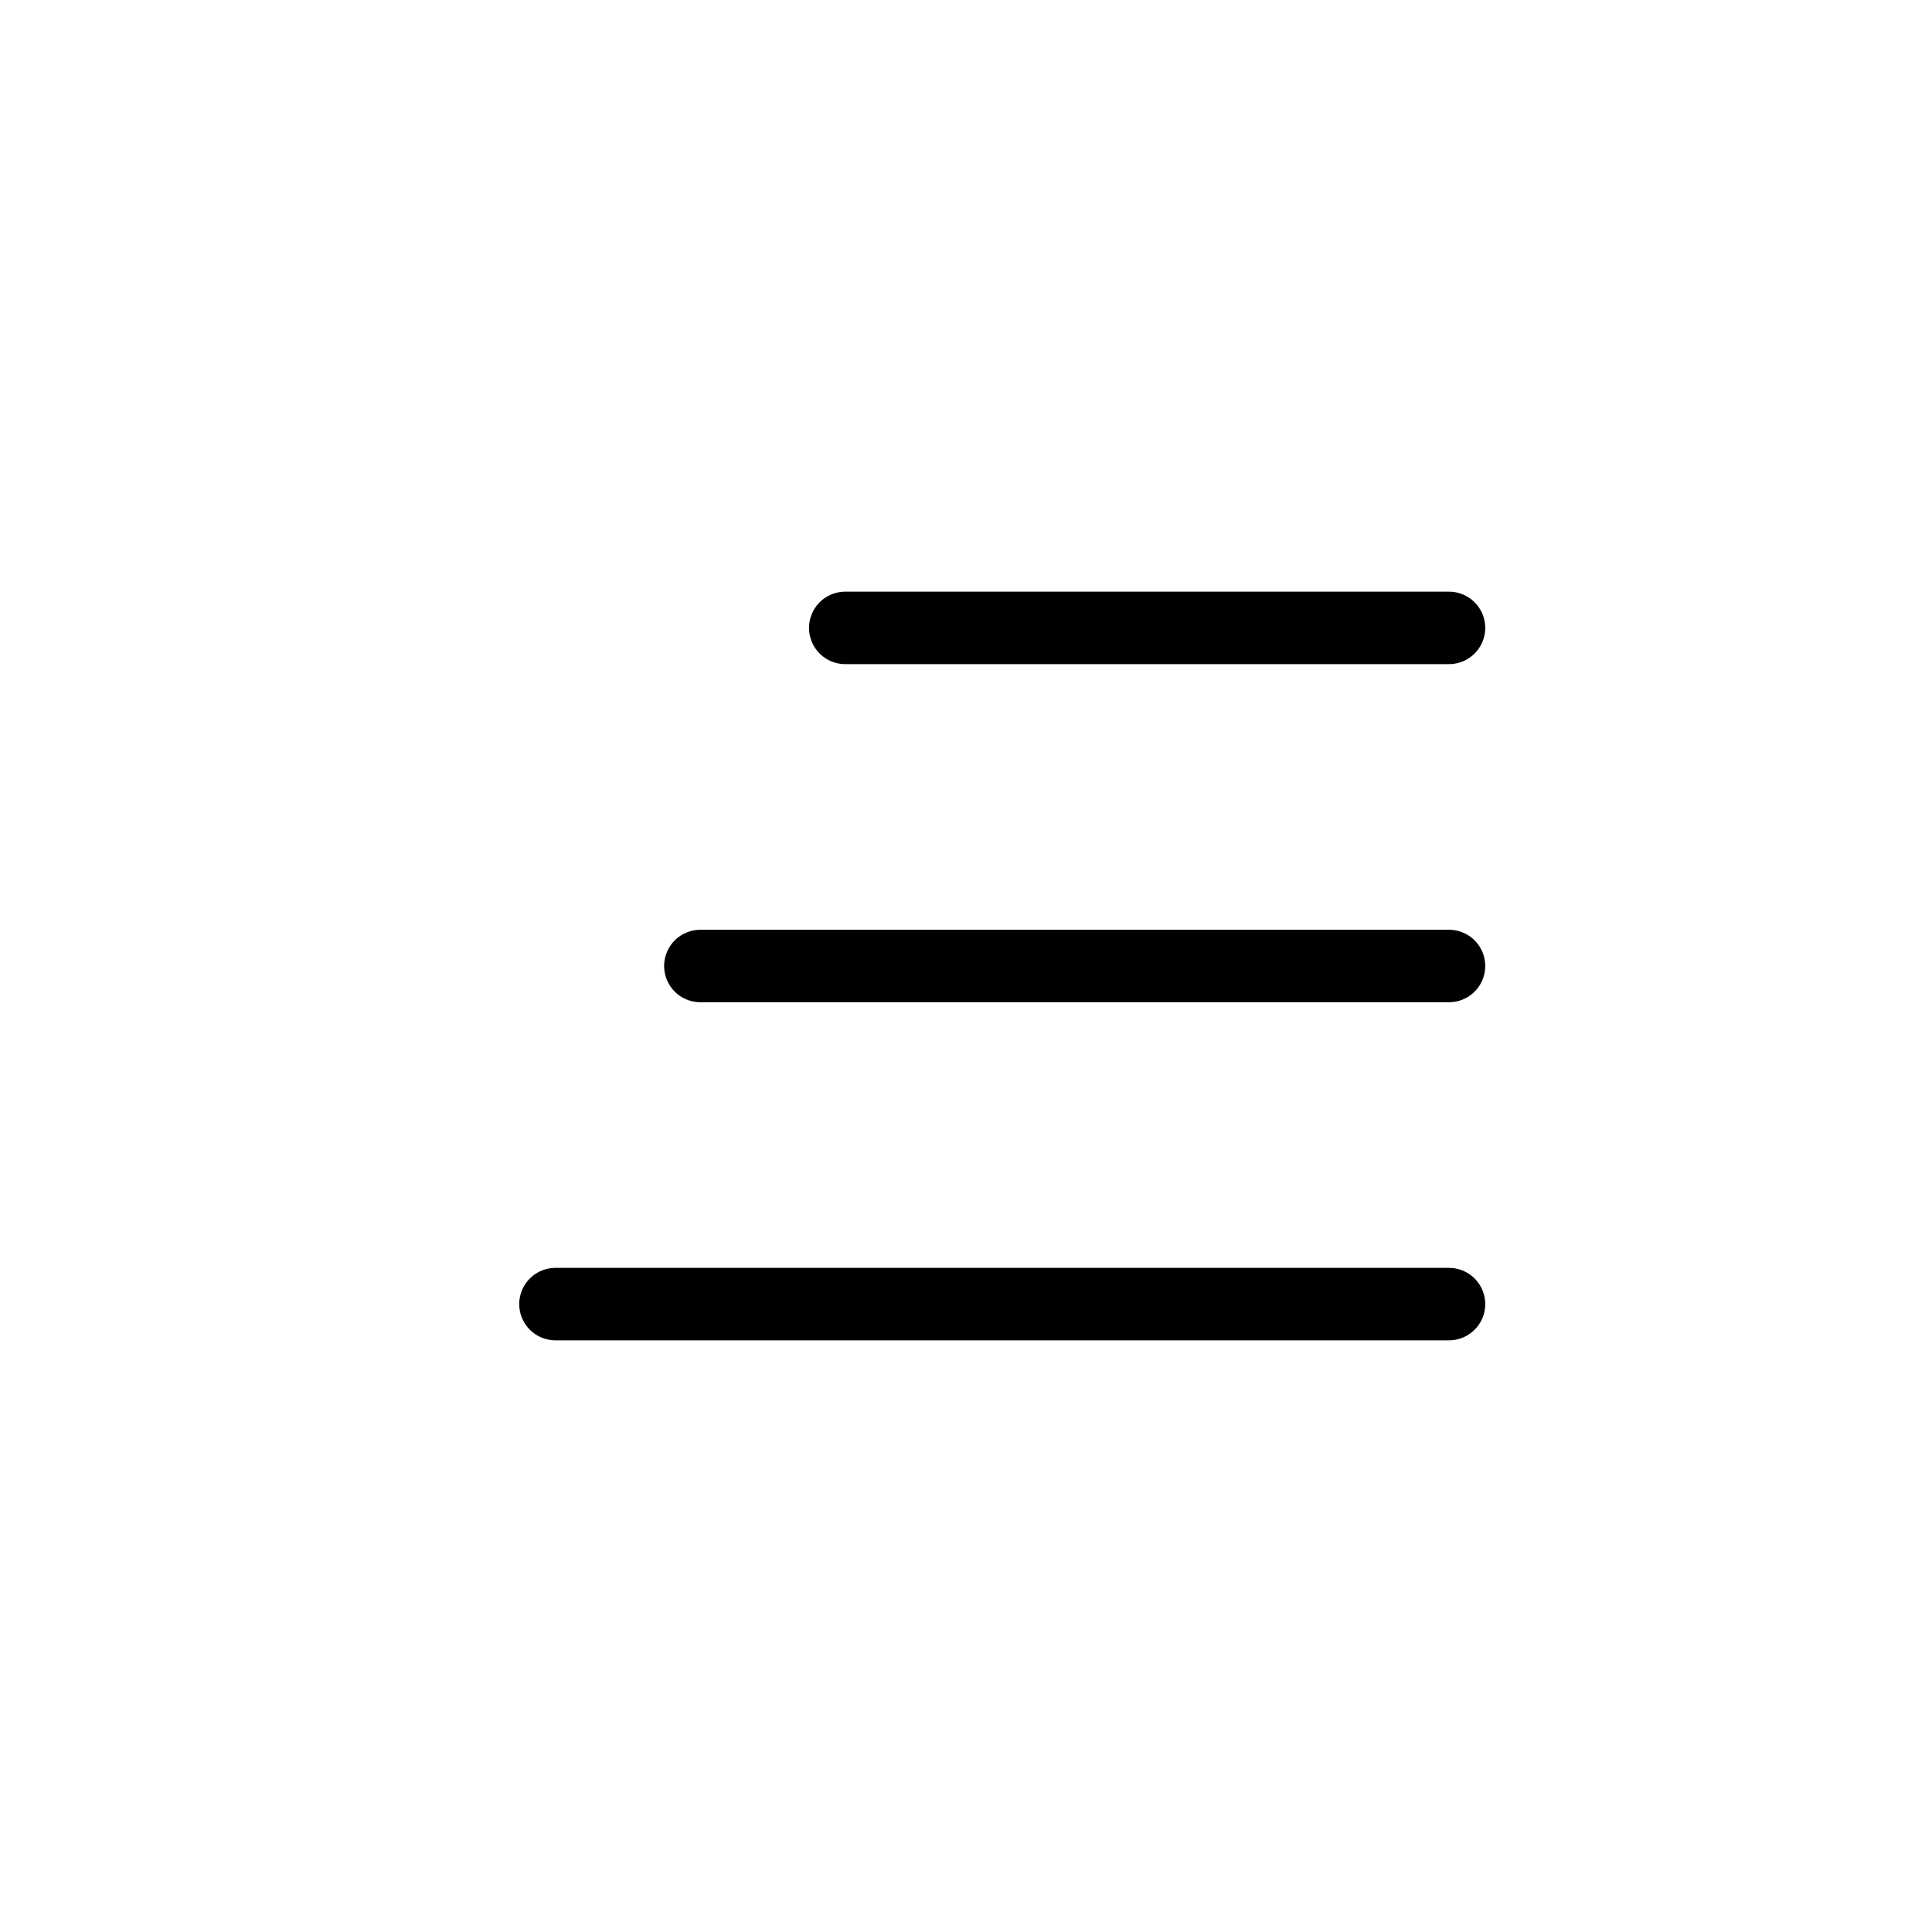
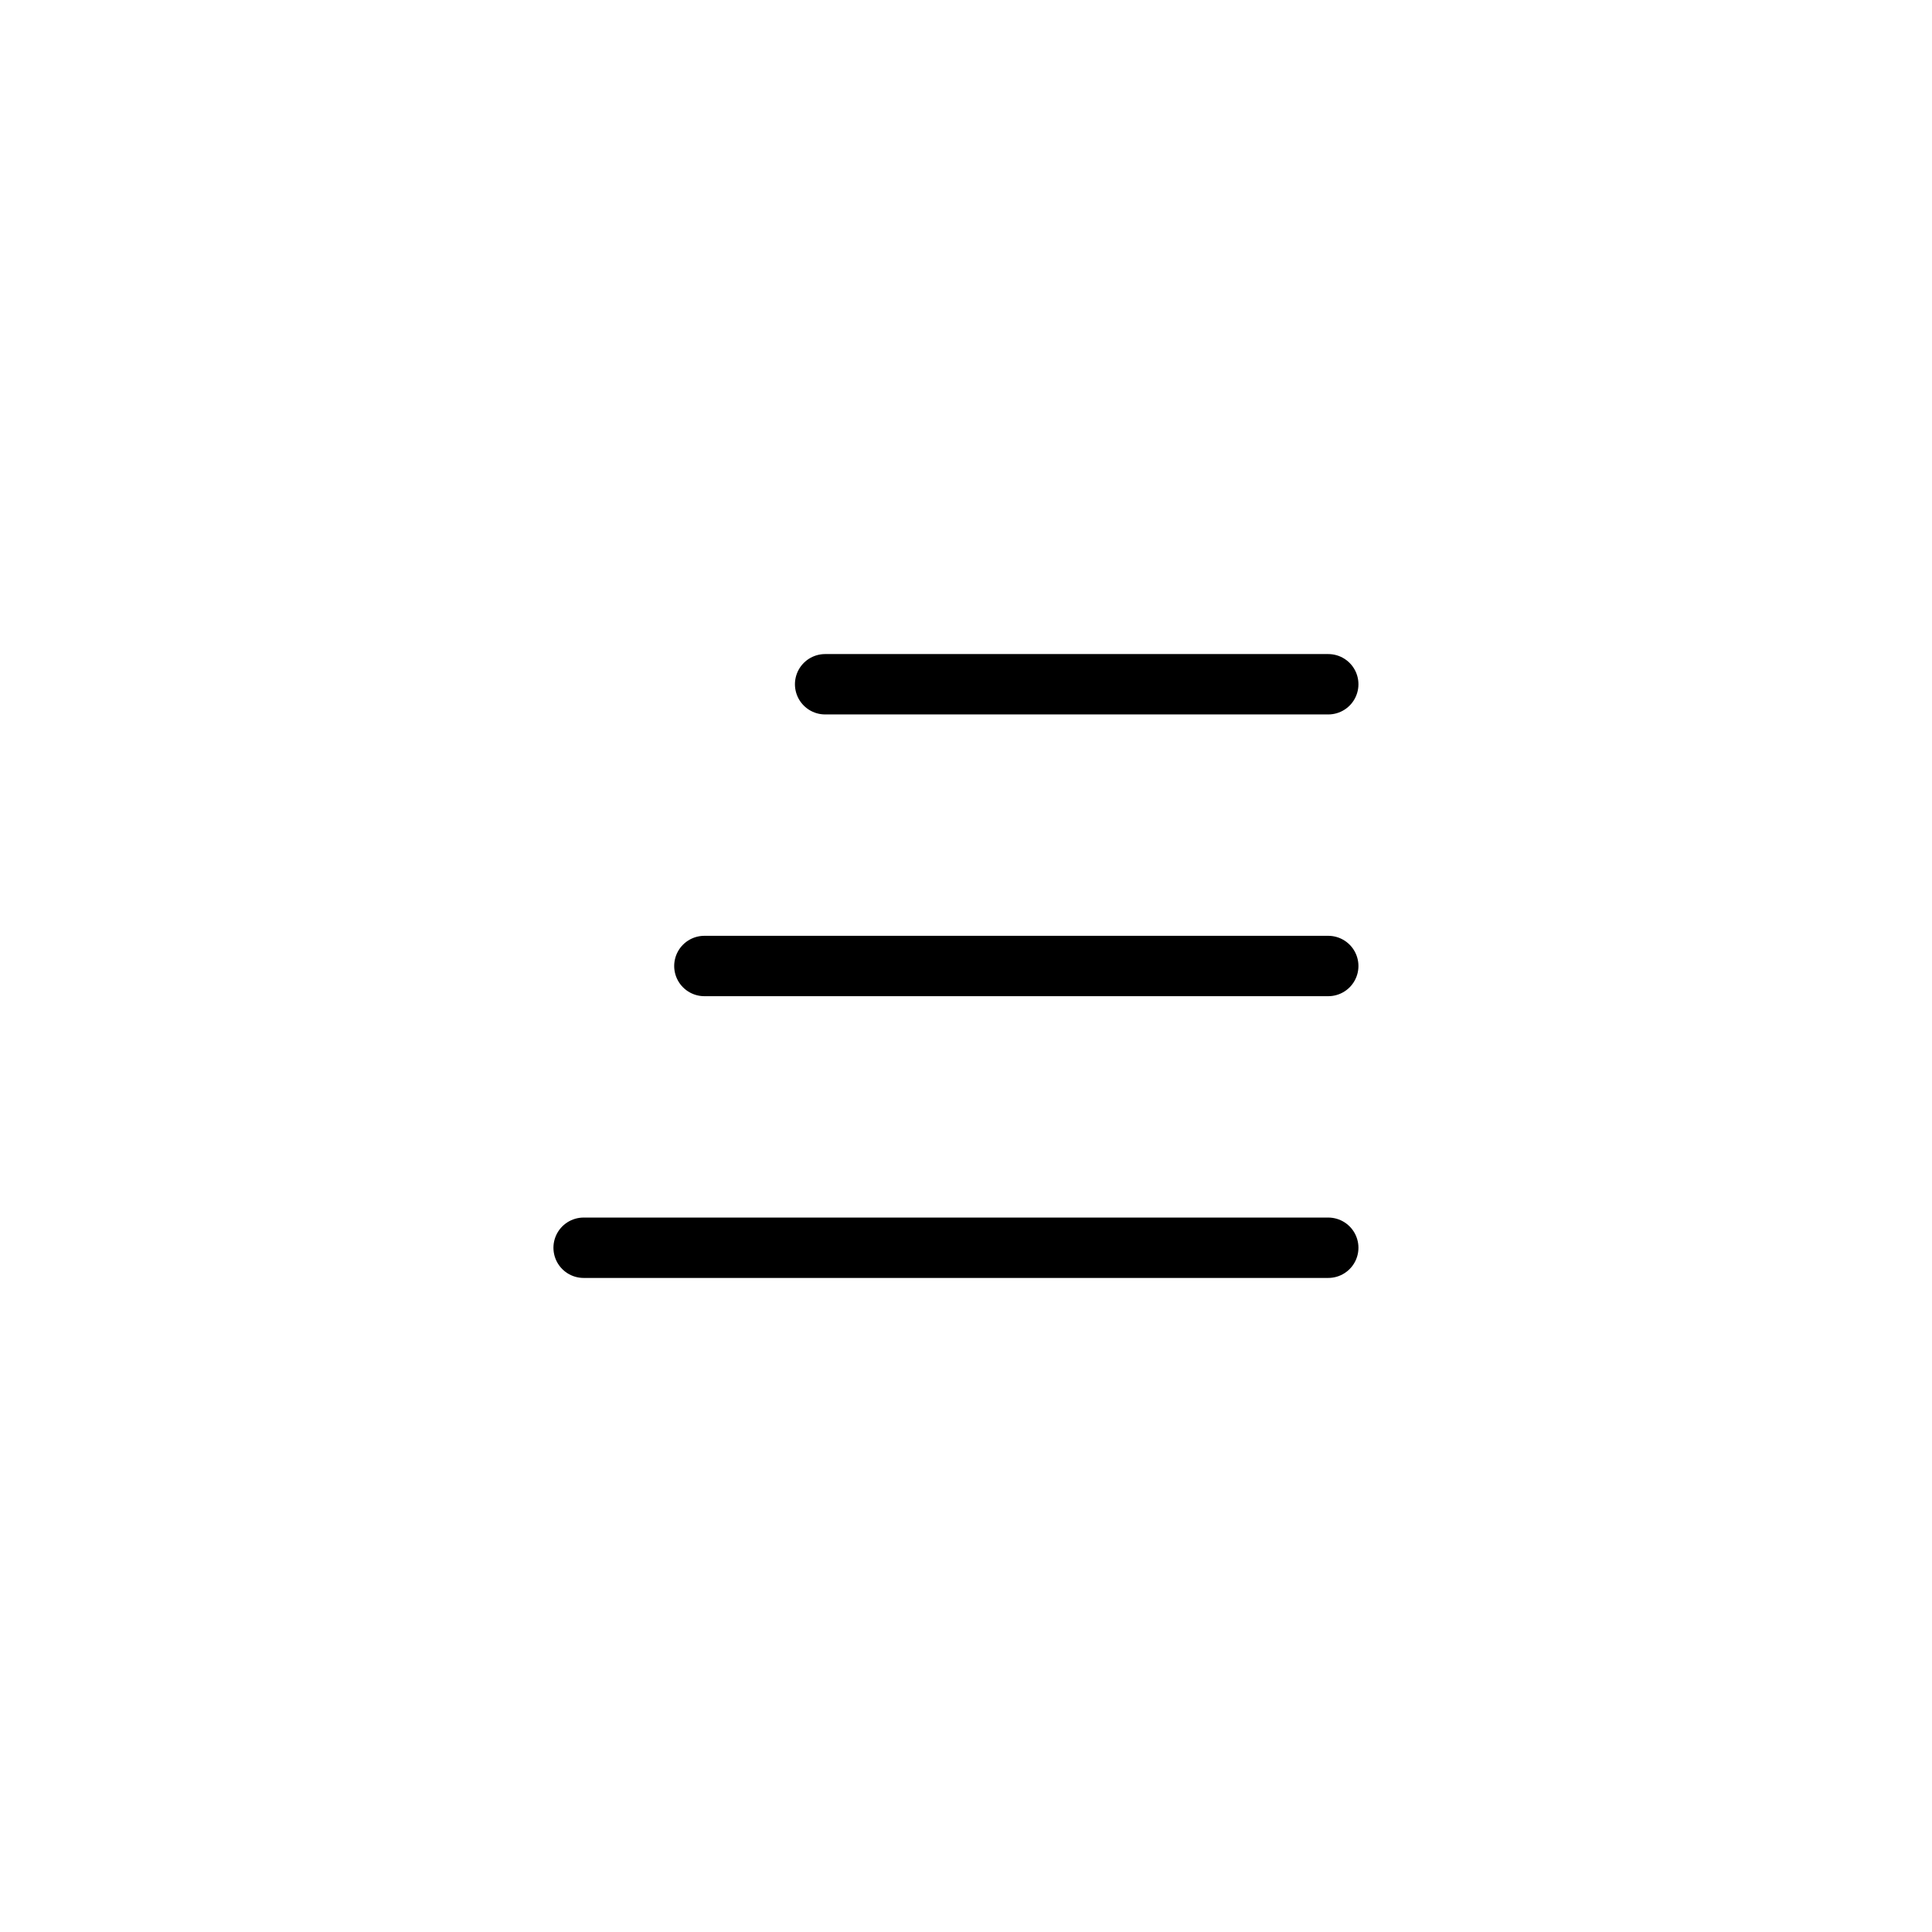
- <svg xmlns="http://www.w3.org/2000/svg" width="40" height="40" viewBox="0 0 40 40" fill="none">
-   <path d="M17.5 13H30" stroke="black" stroke-width="1.5" stroke-linecap="round" stroke-linejoin="round" />
-   <path d="M14.5 20H30" stroke="black" stroke-width="1.5" stroke-linecap="round" stroke-linejoin="round" />
-   <path d="M11.5 27H30" stroke="black" stroke-width="1.5" stroke-linecap="round" stroke-linejoin="round" />
+ <svg xmlns="http://www.w3.org/2000/svg" width="48" height="48" viewBox="0 0 48 48" fill="none">
+   <path d="M20.5 17H33" stroke="black" stroke-width="1.5" stroke-linecap="round" stroke-linejoin="round" />
+   <path d="M17.5 24H33" stroke="black" stroke-width="1.5" stroke-linecap="round" stroke-linejoin="round" />
+   <path d="M14.5 31H33" stroke="black" stroke-width="1.5" stroke-linecap="round" stroke-linejoin="round" />
</svg>
